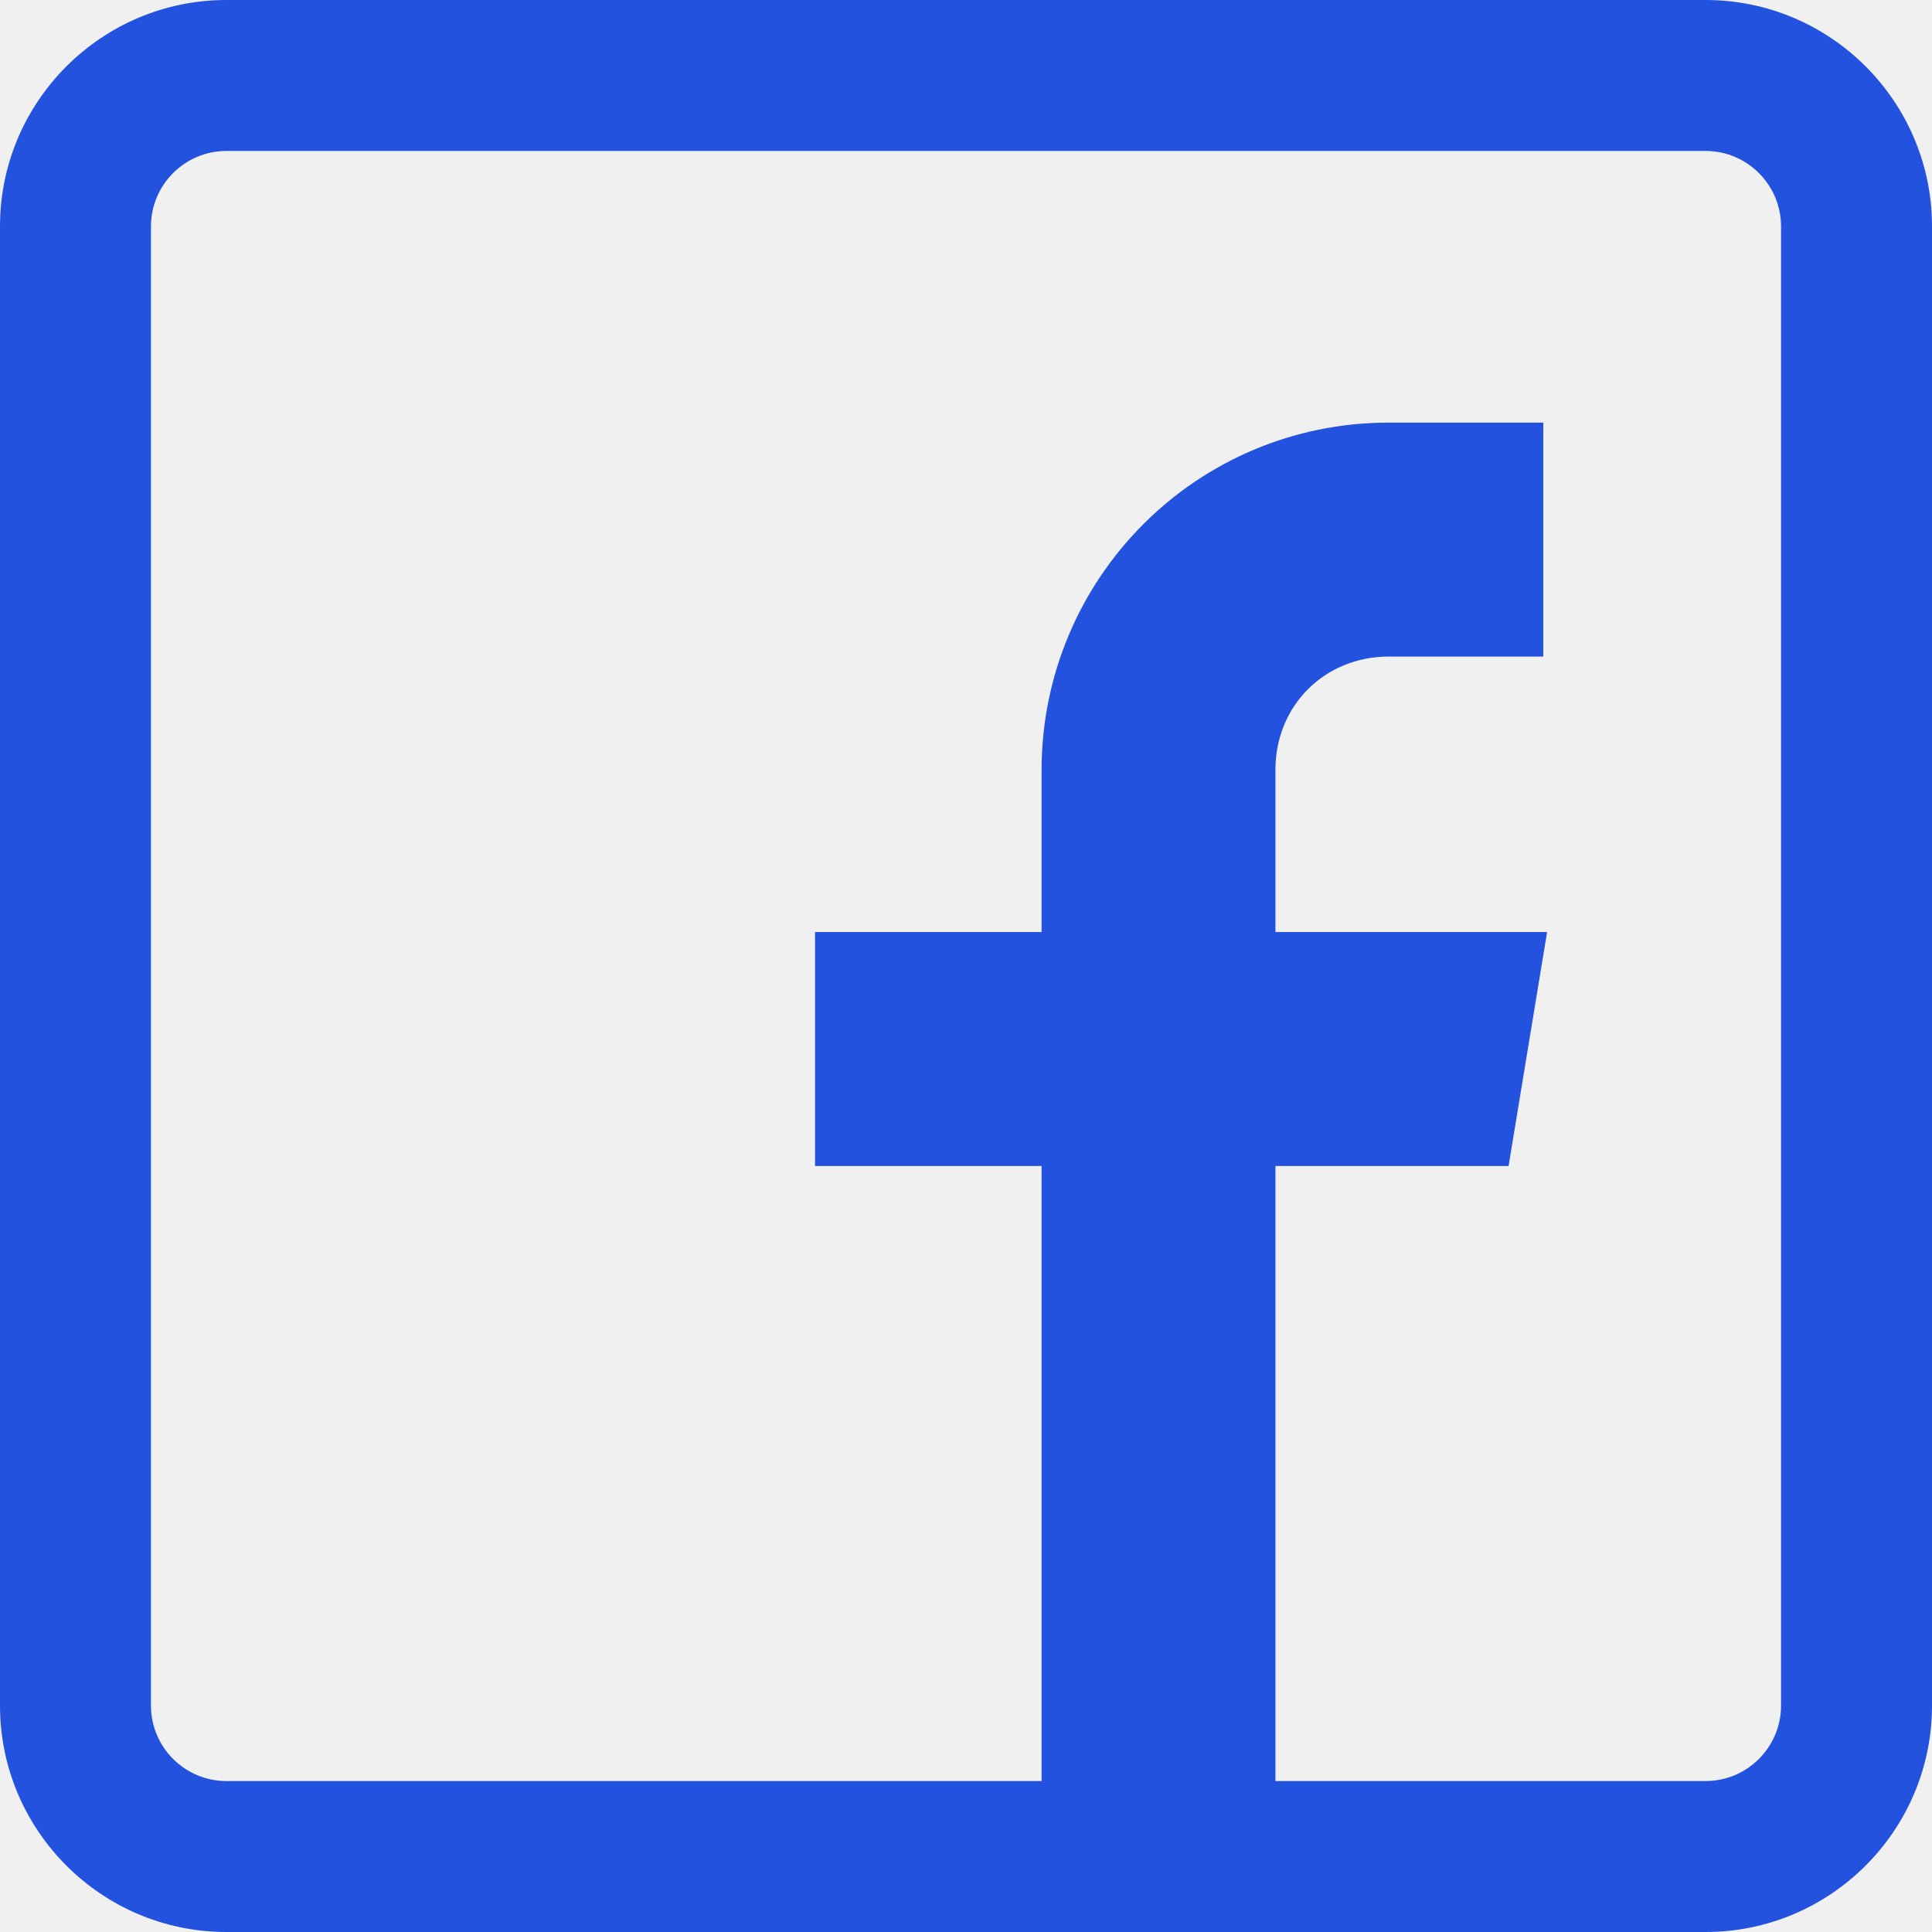
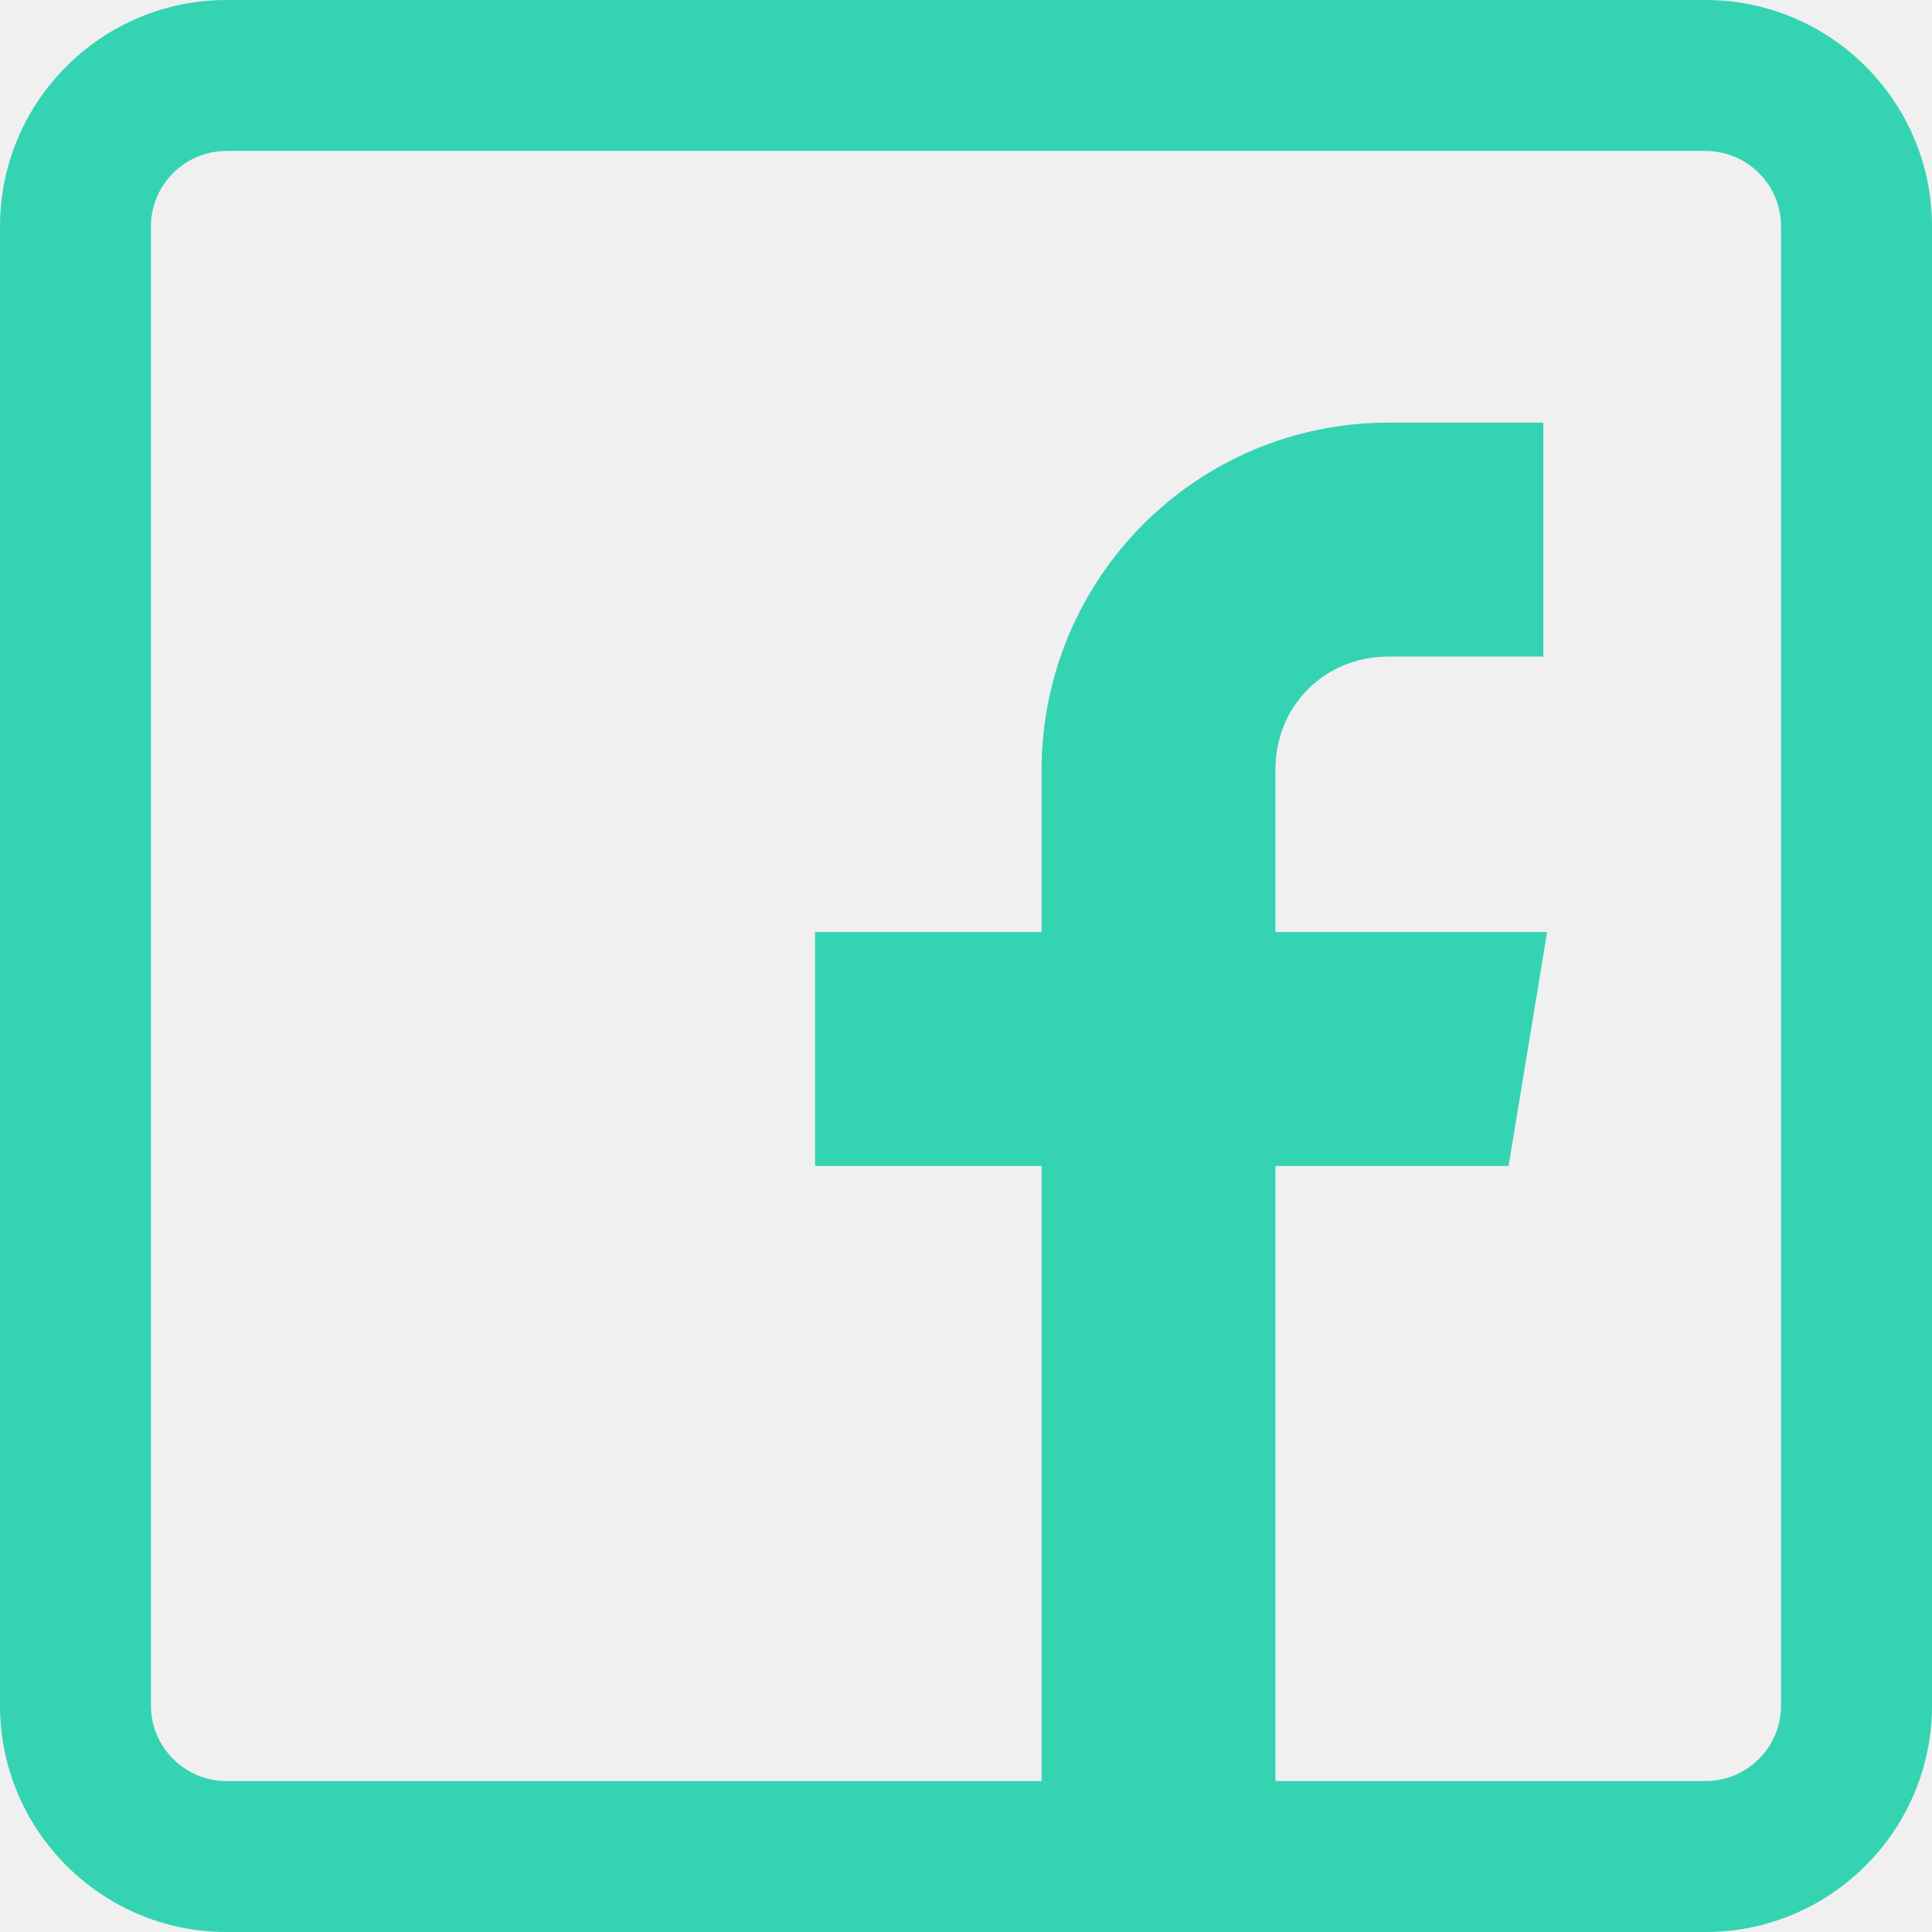
<svg xmlns="http://www.w3.org/2000/svg" width="44" height="44" viewBox="0 0 44 44" fill="none">
  <g clip-path="url(#clip0_20948_45)">
-     <path d="M38.844 0H5.156C2.313 0 0 2.313 0 5.156V38.844C0 41.687 2.313 44 5.156 44H38.844C41.687 44 44 41.687 44 38.844V5.156C44 2.313 41.687 0 38.844 0ZM40.562 38.844C40.562 39.791 39.791 40.562 38.844 40.562H29.047V26.555H34.357L35.234 21.227H29.047V17.531C29.047 16.073 30.166 14.953 31.625 14.953H35.148V9.625H31.625C27.249 9.625 23.721 13.17 23.721 17.546V21.227H18.562V26.555H23.721V40.562H5.156C4.209 40.562 3.438 39.791 3.438 38.844V5.156C3.438 4.209 4.209 3.438 5.156 3.438H38.844C39.791 3.438 40.562 4.209 40.562 5.156V38.844Z" fill="#2352DE" />
+     <path d="M38.844 0H5.156C2.313 0 0 2.313 0 5.156V38.844C0 41.687 2.313 44 5.156 44H38.844C41.687 44 44 41.687 44 38.844V5.156C44 2.313 41.687 0 38.844 0ZM40.562 38.844C40.562 39.791 39.791 40.562 38.844 40.562H29.047V26.555H34.357L35.234 21.227H29.047V17.531C29.047 16.073 30.166 14.953 31.625 14.953H35.148V9.625H31.625C27.249 9.625 23.721 13.17 23.721 17.546V21.227H18.562V26.555H23.721V40.562H5.156C4.209 40.562 3.438 39.791 3.438 38.844V5.156C3.438 4.209 4.209 3.438 5.156 3.438H38.844C39.791 3.438 40.562 4.209 40.562 5.156V38.844Z" fill="#34D4B3" />
  </g>
  <defs>
    <clipPath id="clip0_20948_45">
      <rect width="44" height="44" fill="white" />
    </clipPath>
  </defs>
</svg>
